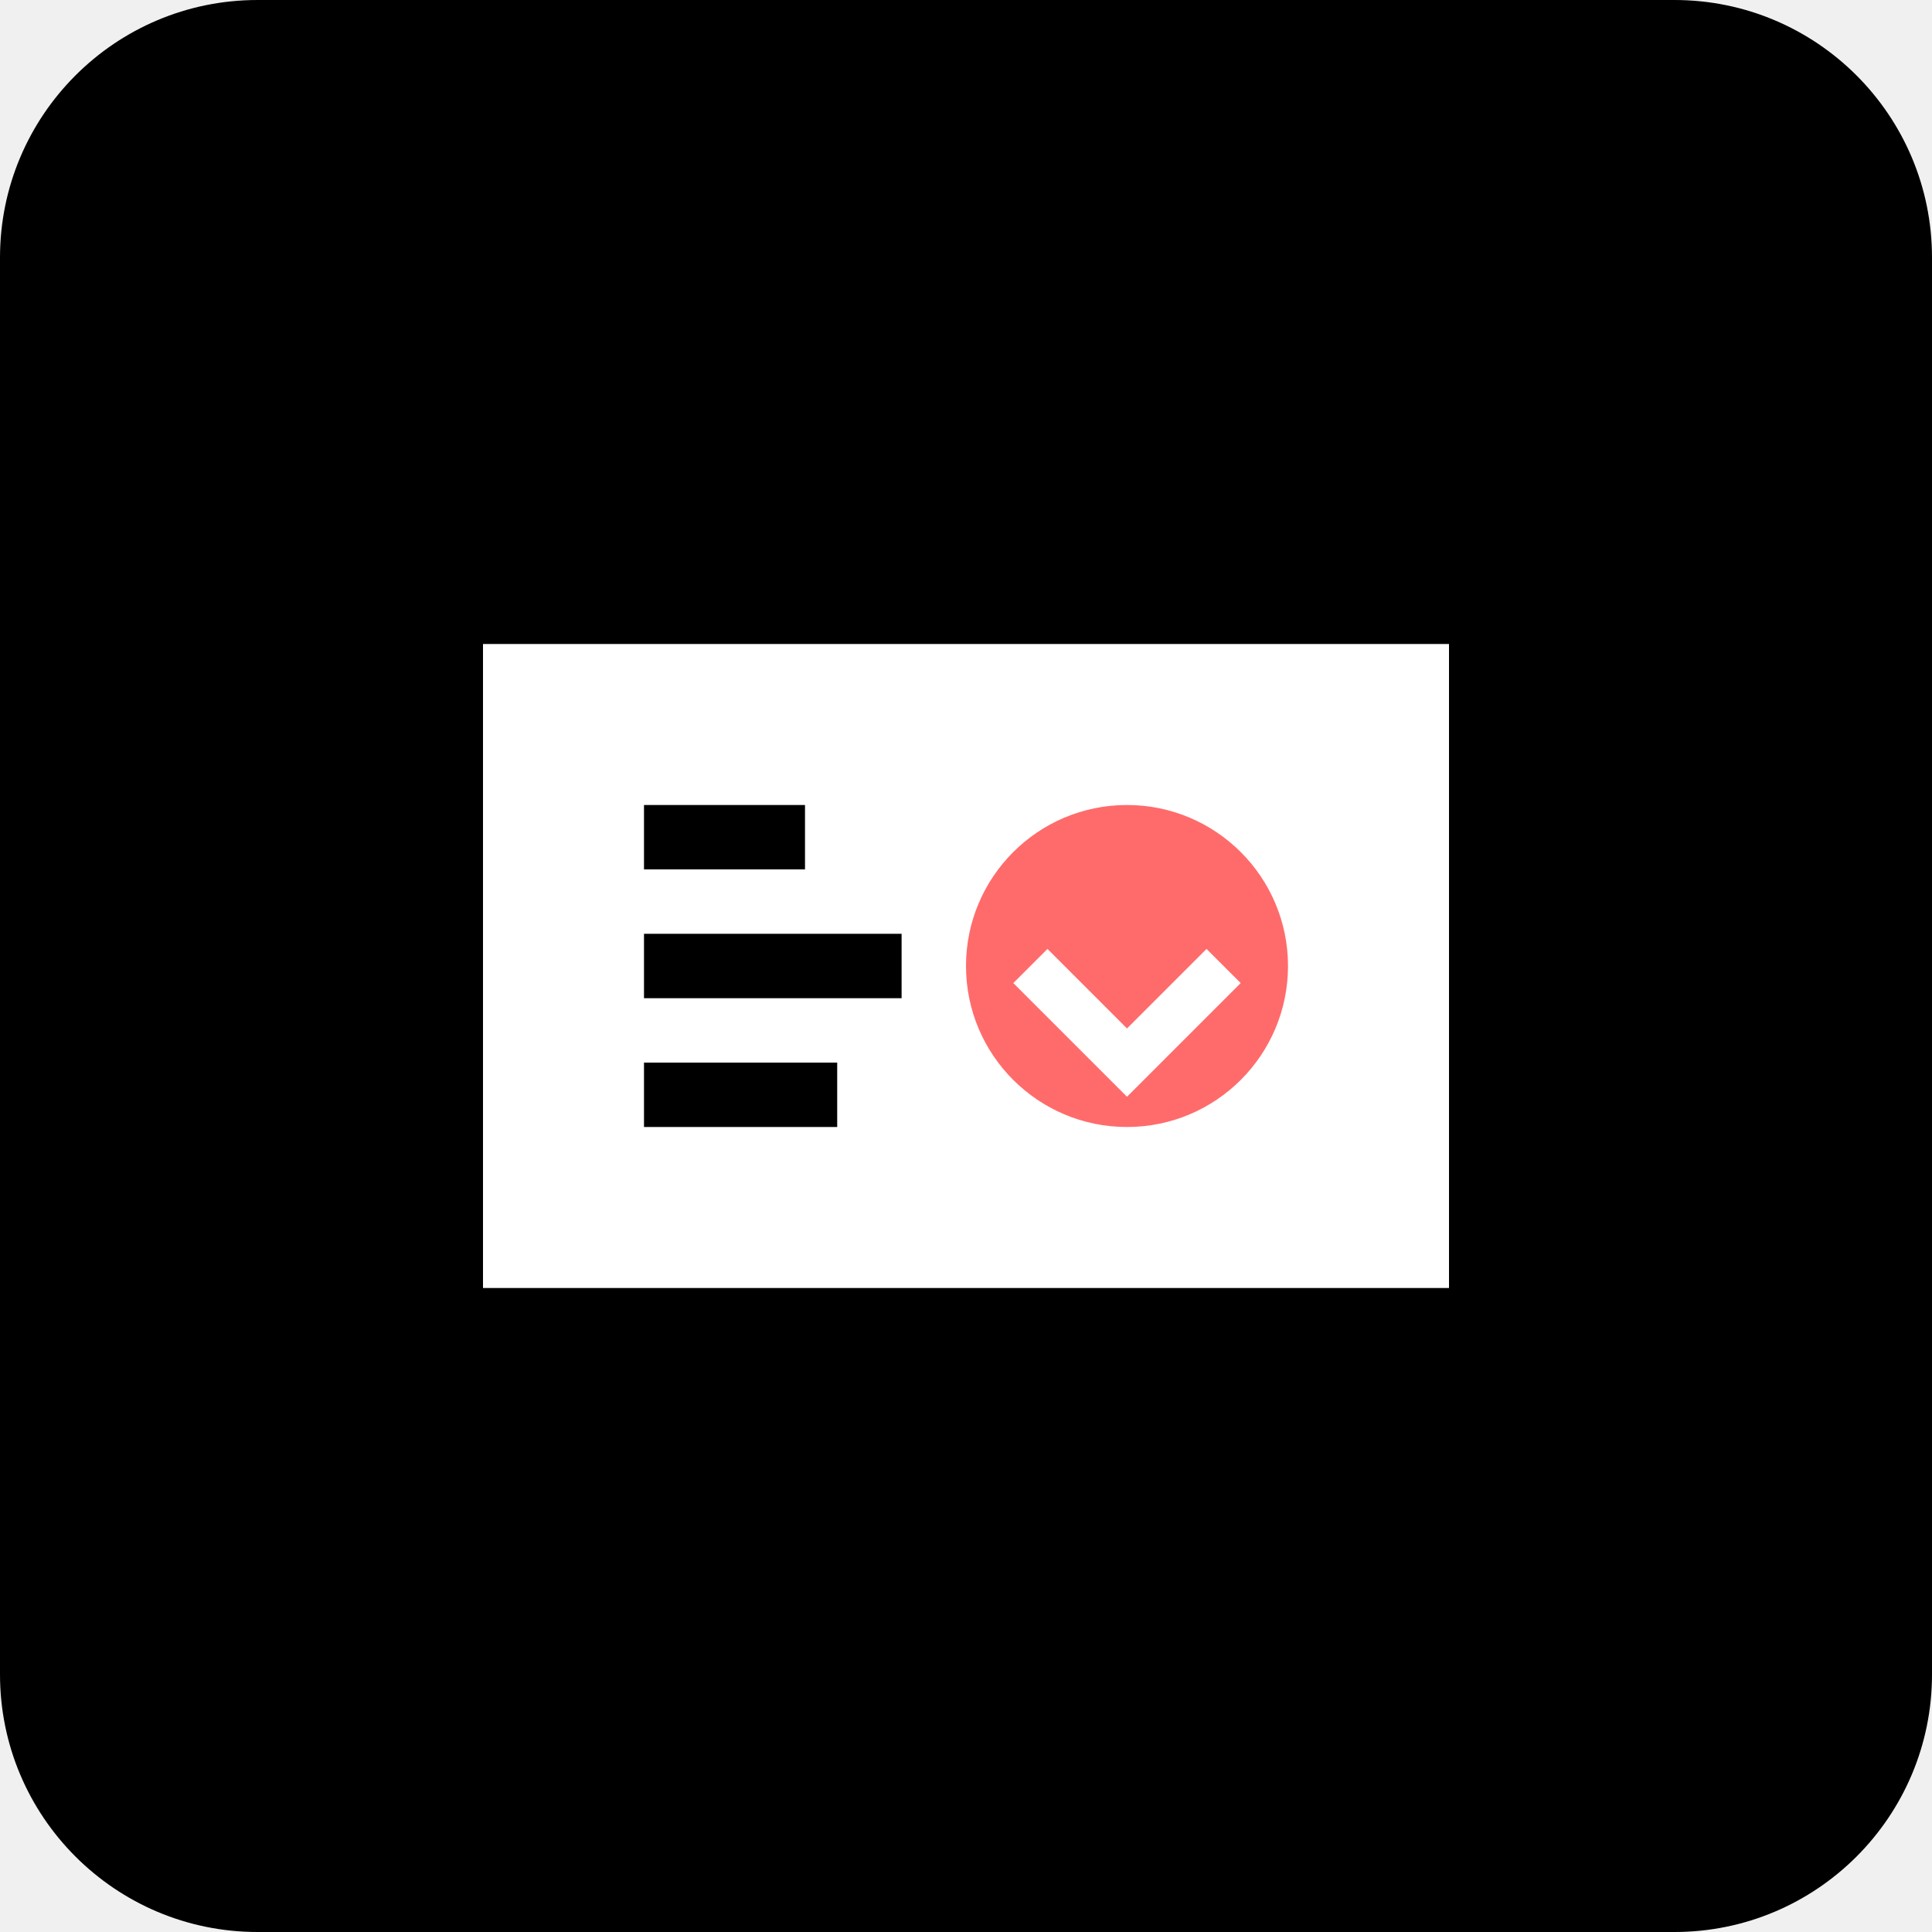
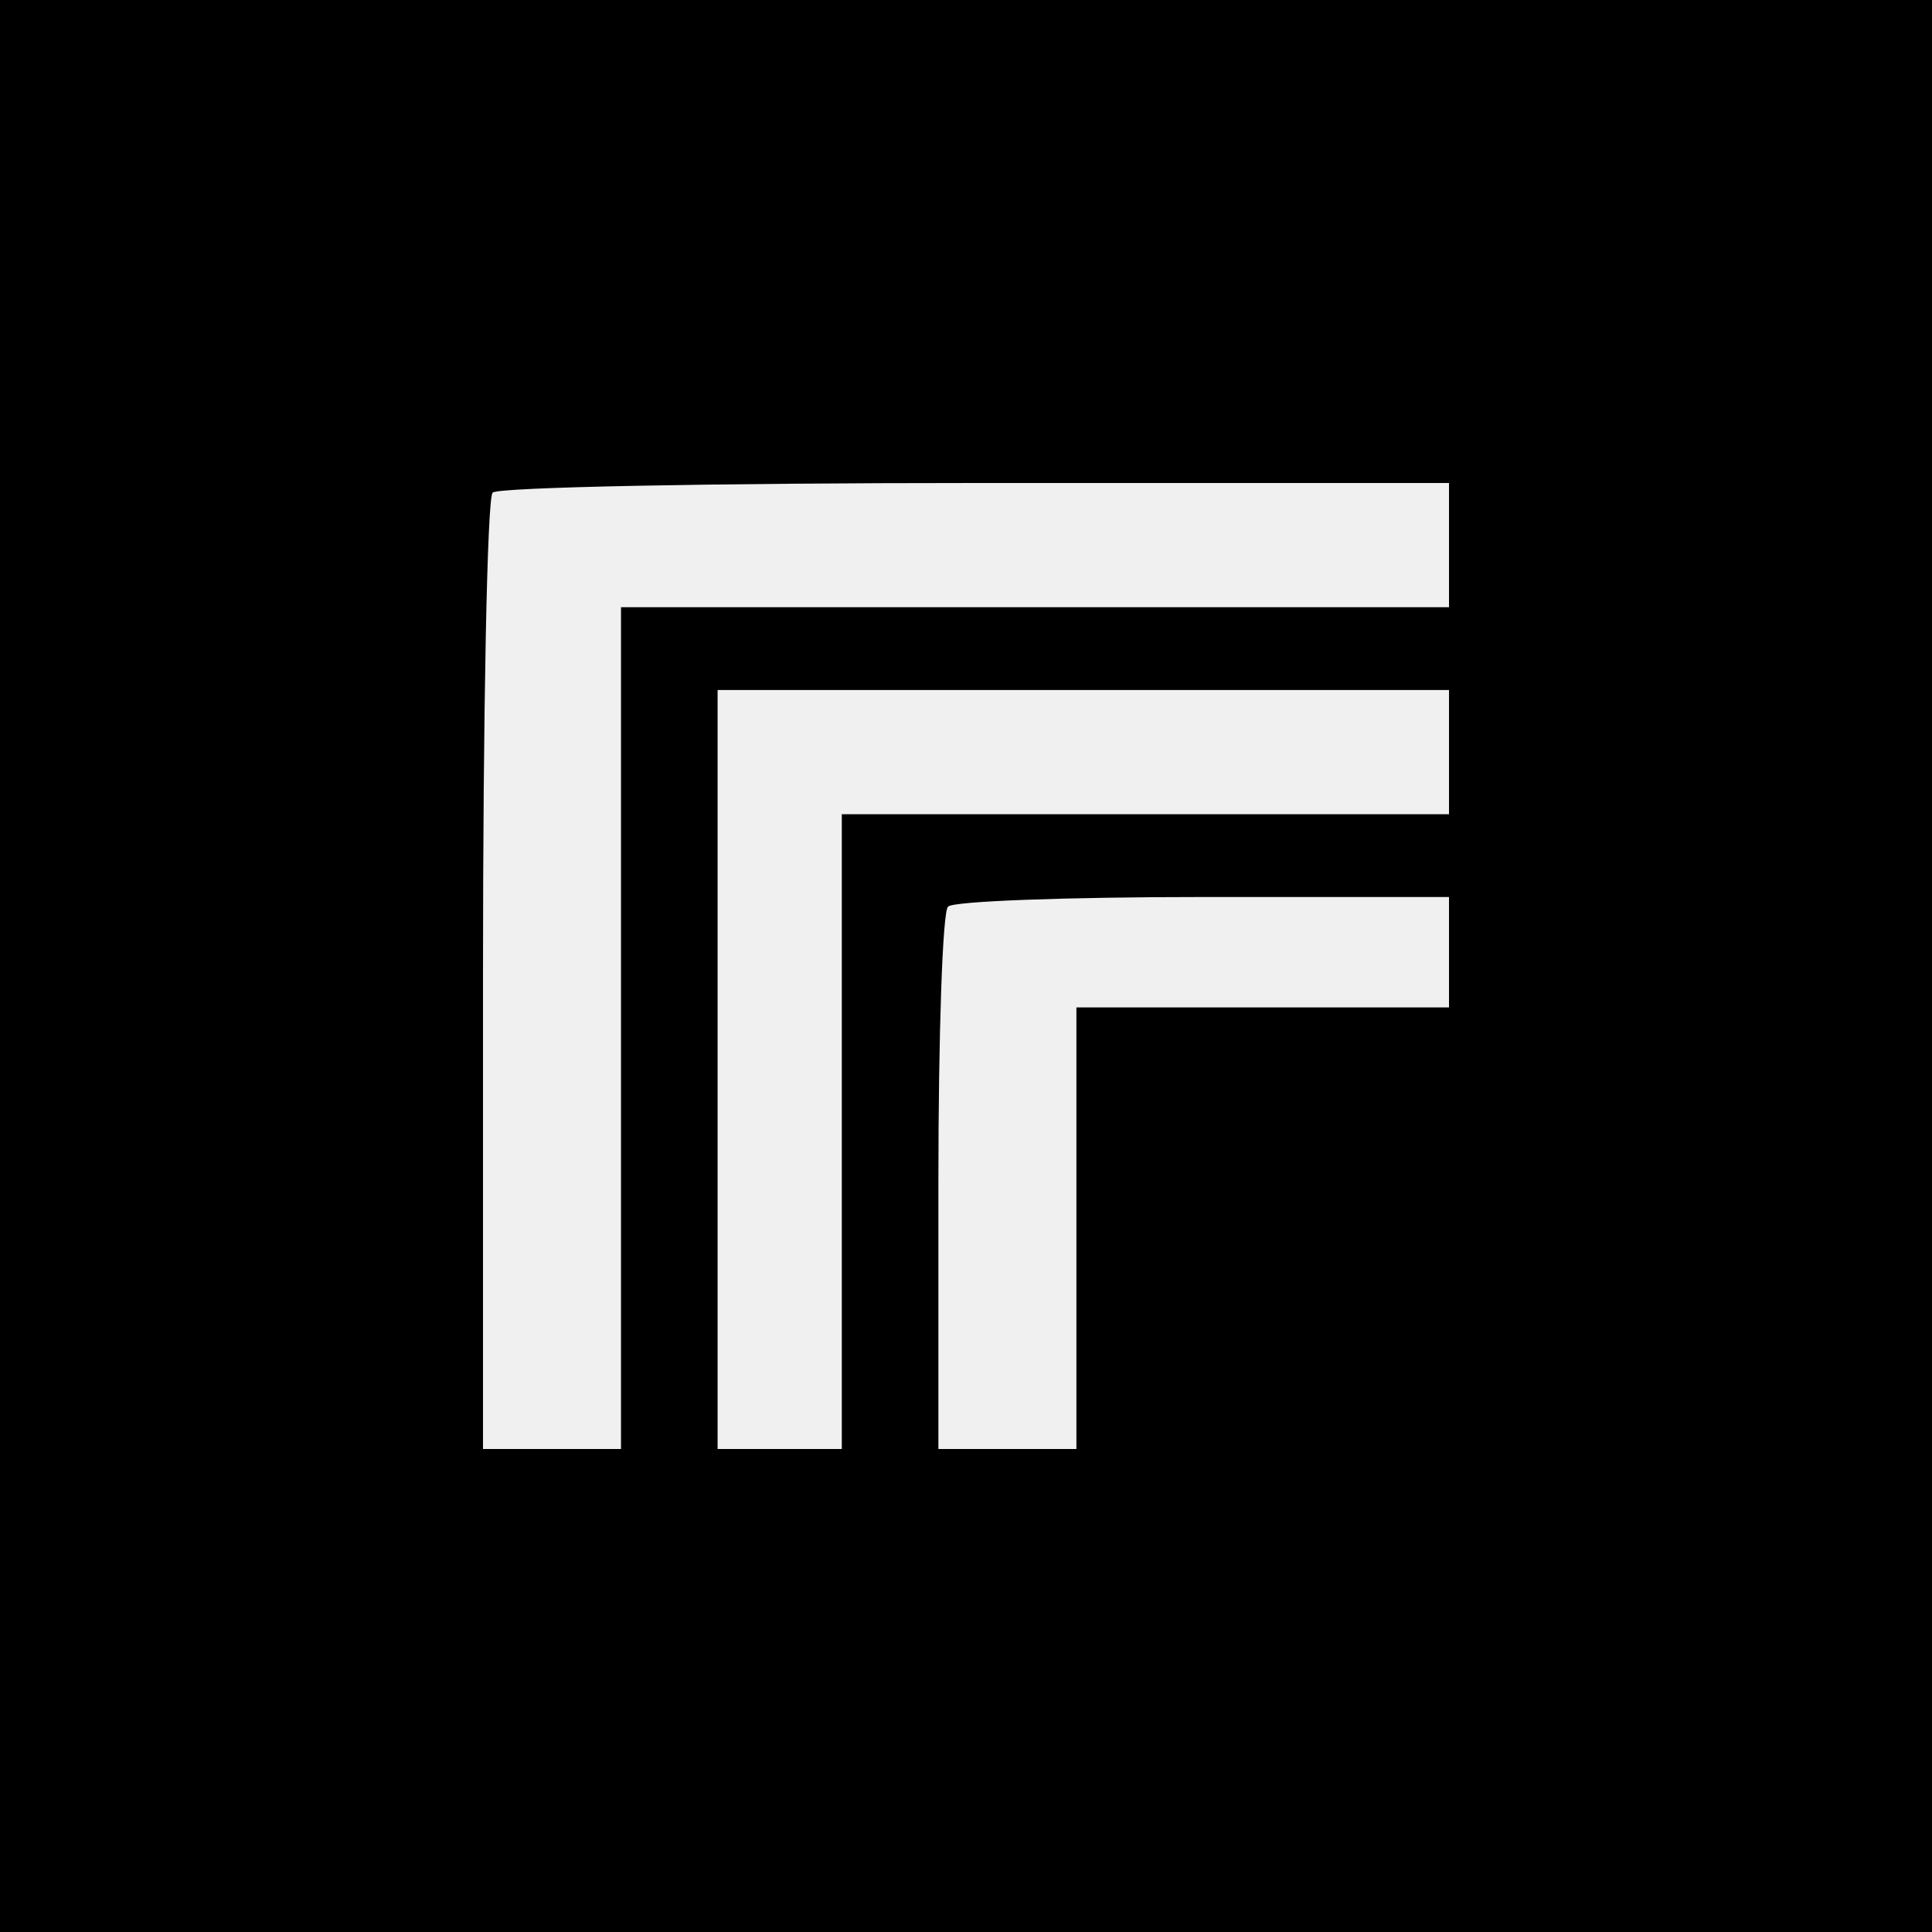
- <svg xmlns="http://www.w3.org/2000/svg" width="60" height="60" viewBox="0 0 60 60" fill="none">
-   <rect width="60" height="60" rx="8" fill="#000000" />
-   <path d="M15 20h30v20H15z" fill="#FFFFFF" />
-   <path d="M20 25h5v2h-5v-2zm0 4h8v2h-8v-2zm0 4h6v2h-6v-2z" fill="#000000" />
-   <circle cx="35" cy="30" r="5" fill="#FF6B6B" />
-   <path d="M32 30l3 3 3-3" stroke="#FFFFFF" stroke-width="1.5" fill="none" />
+ <svg xmlns="http://www.w3.org/2000/svg" width="128" height="128" viewBox="0 0 128 128" fill="none">
+   <g clip-path="url(#clip0_314_10)">
+     <path d="M0 64V128H64H128V64V1.37091e-06H64H0V64ZM96 36.114V40.229H68.571H41.143V68.114V96H36.571H32V64.64C32 47.36 32.274 32.914 32.64 32.64C32.914 32.274 47.36 32 64.64 32H96V36.114ZM96 49.829V53.943H75.886H55.771V74.971V96H51.657H47.543V70.857V45.714H71.771H96V49.829ZM96 63.086V66.743H83.657H71.314V81.371V96H66.743H62.171V78.354C62.171 68.571 62.446 60.343 62.811 60.069C63.086 59.703 70.766 59.429 79.726 59.429H96V63.086Z" fill="black" />
+   </g>
+   <defs>
+     <clipPath id="clip0_314_10">
+       <rect width="128" height="128" fill="white" />
+     </clipPath>
+   </defs>
</svg>
